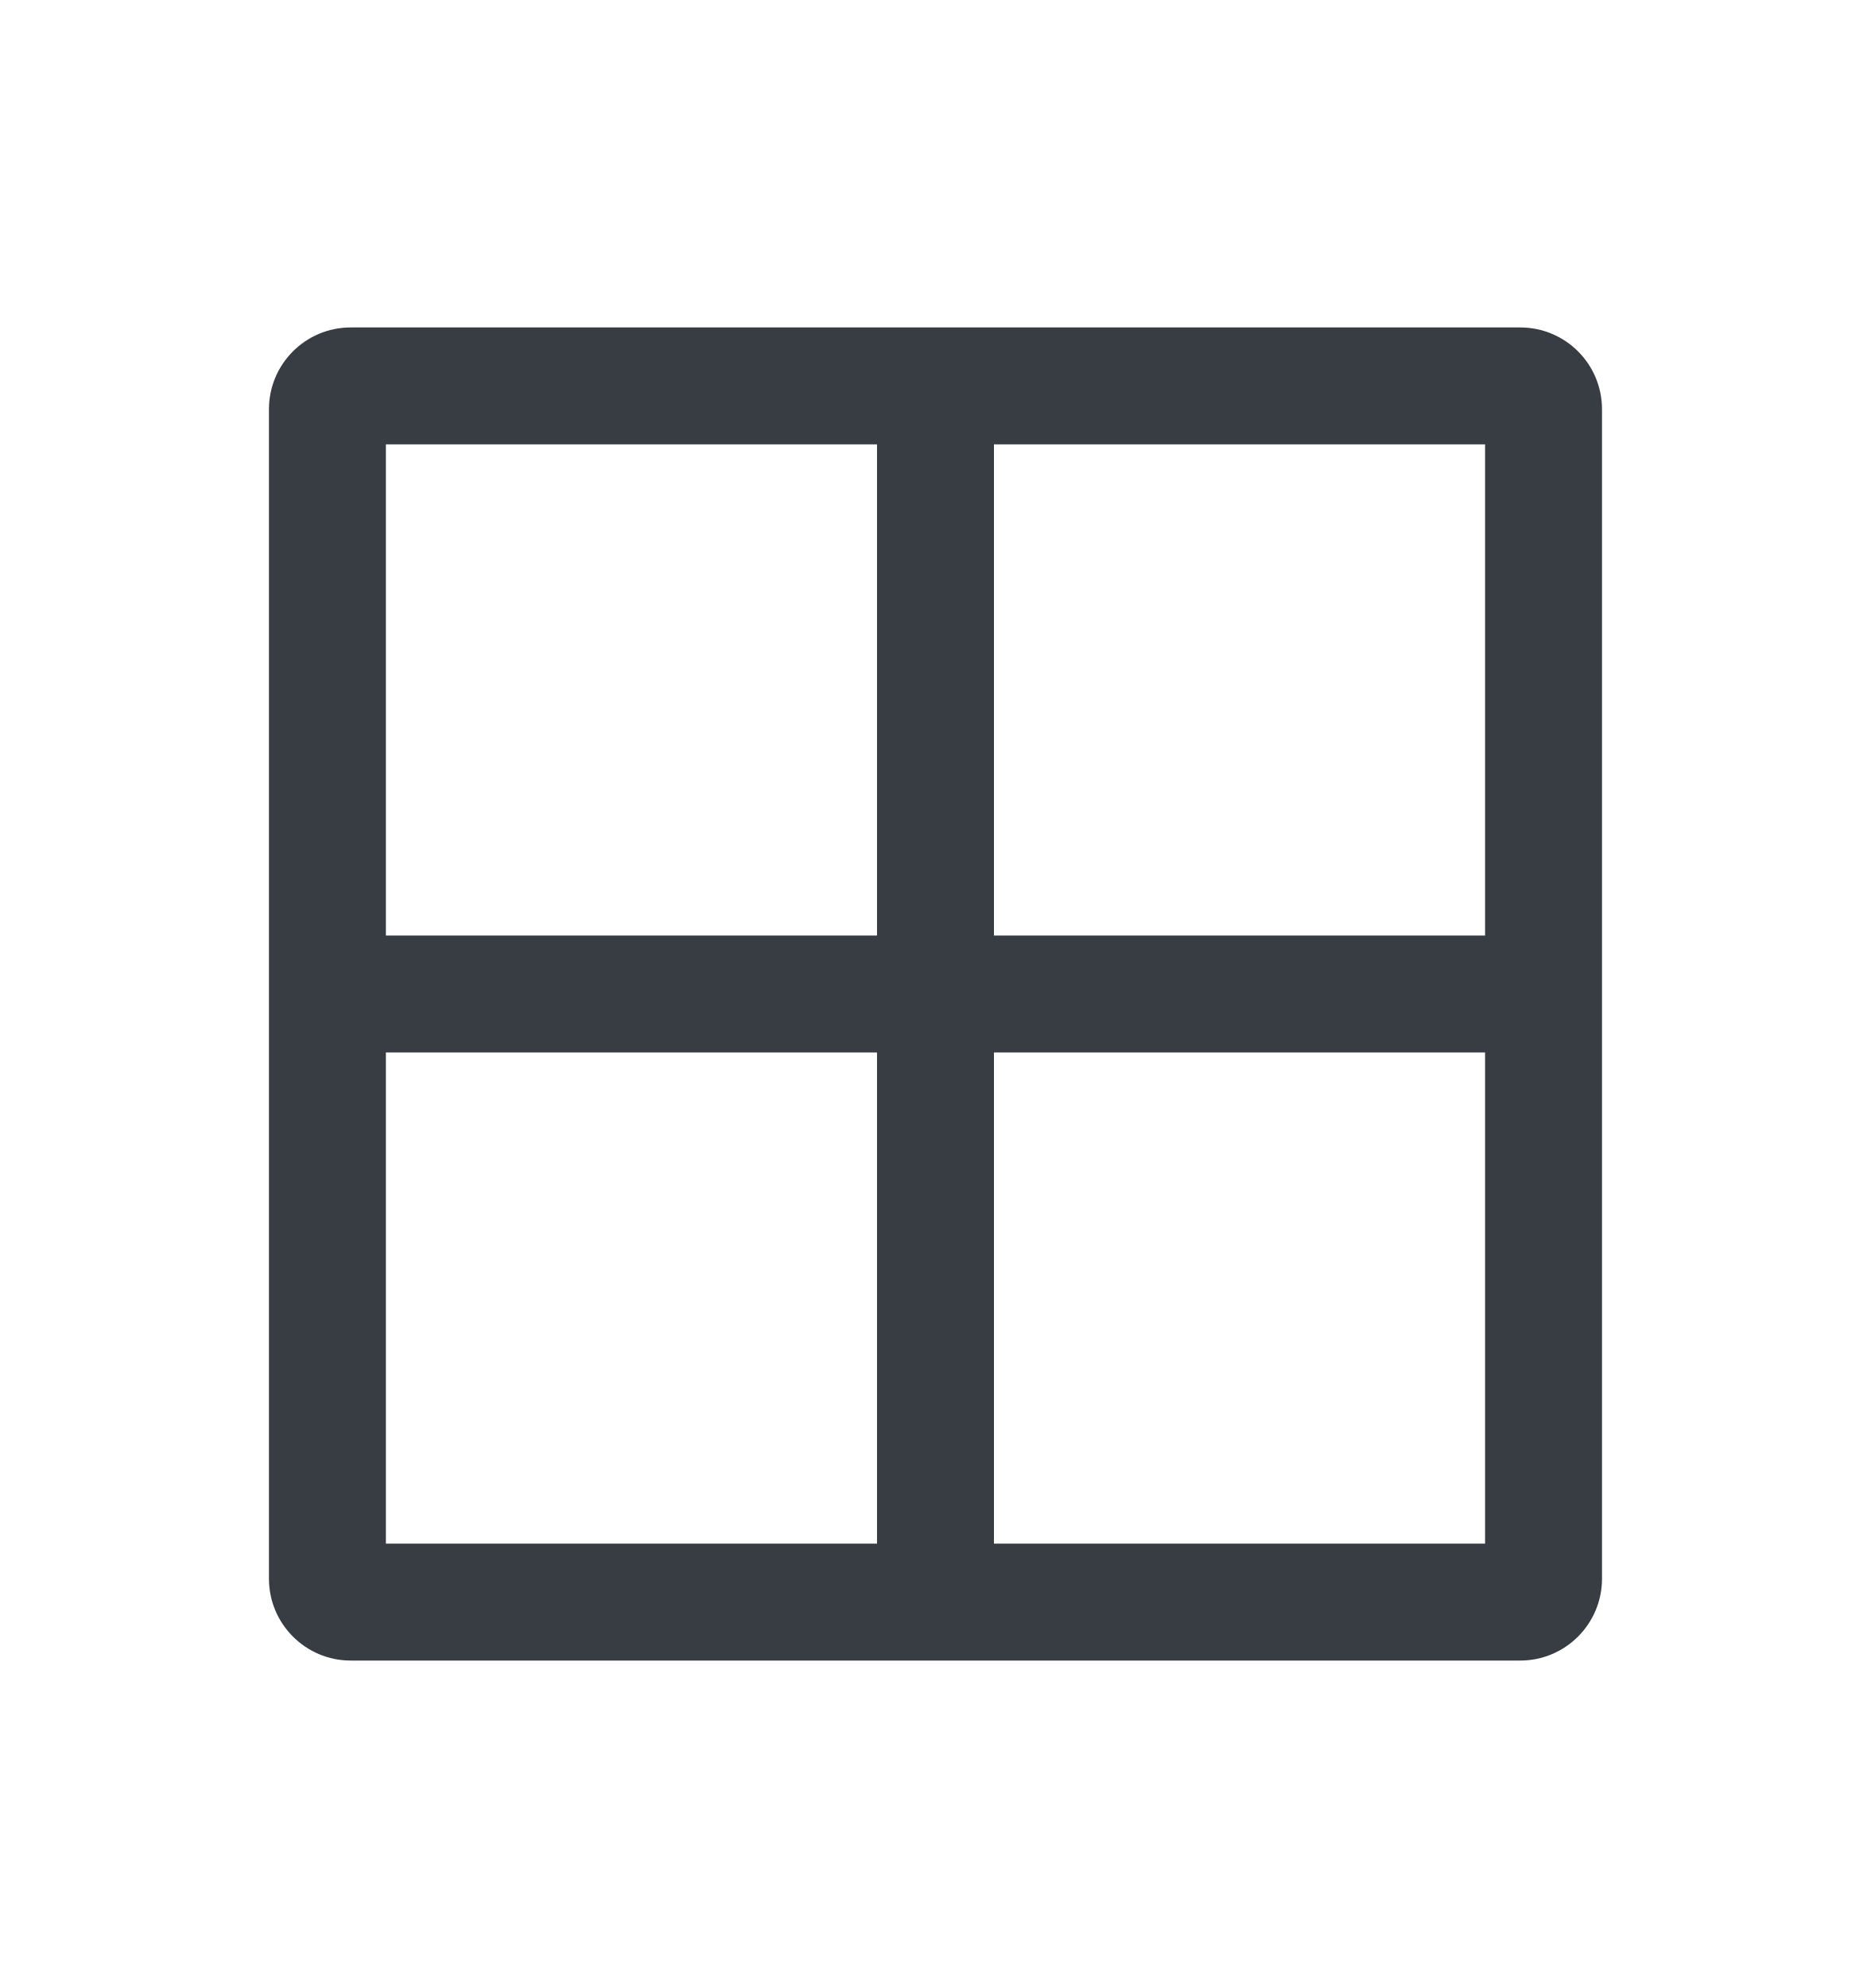
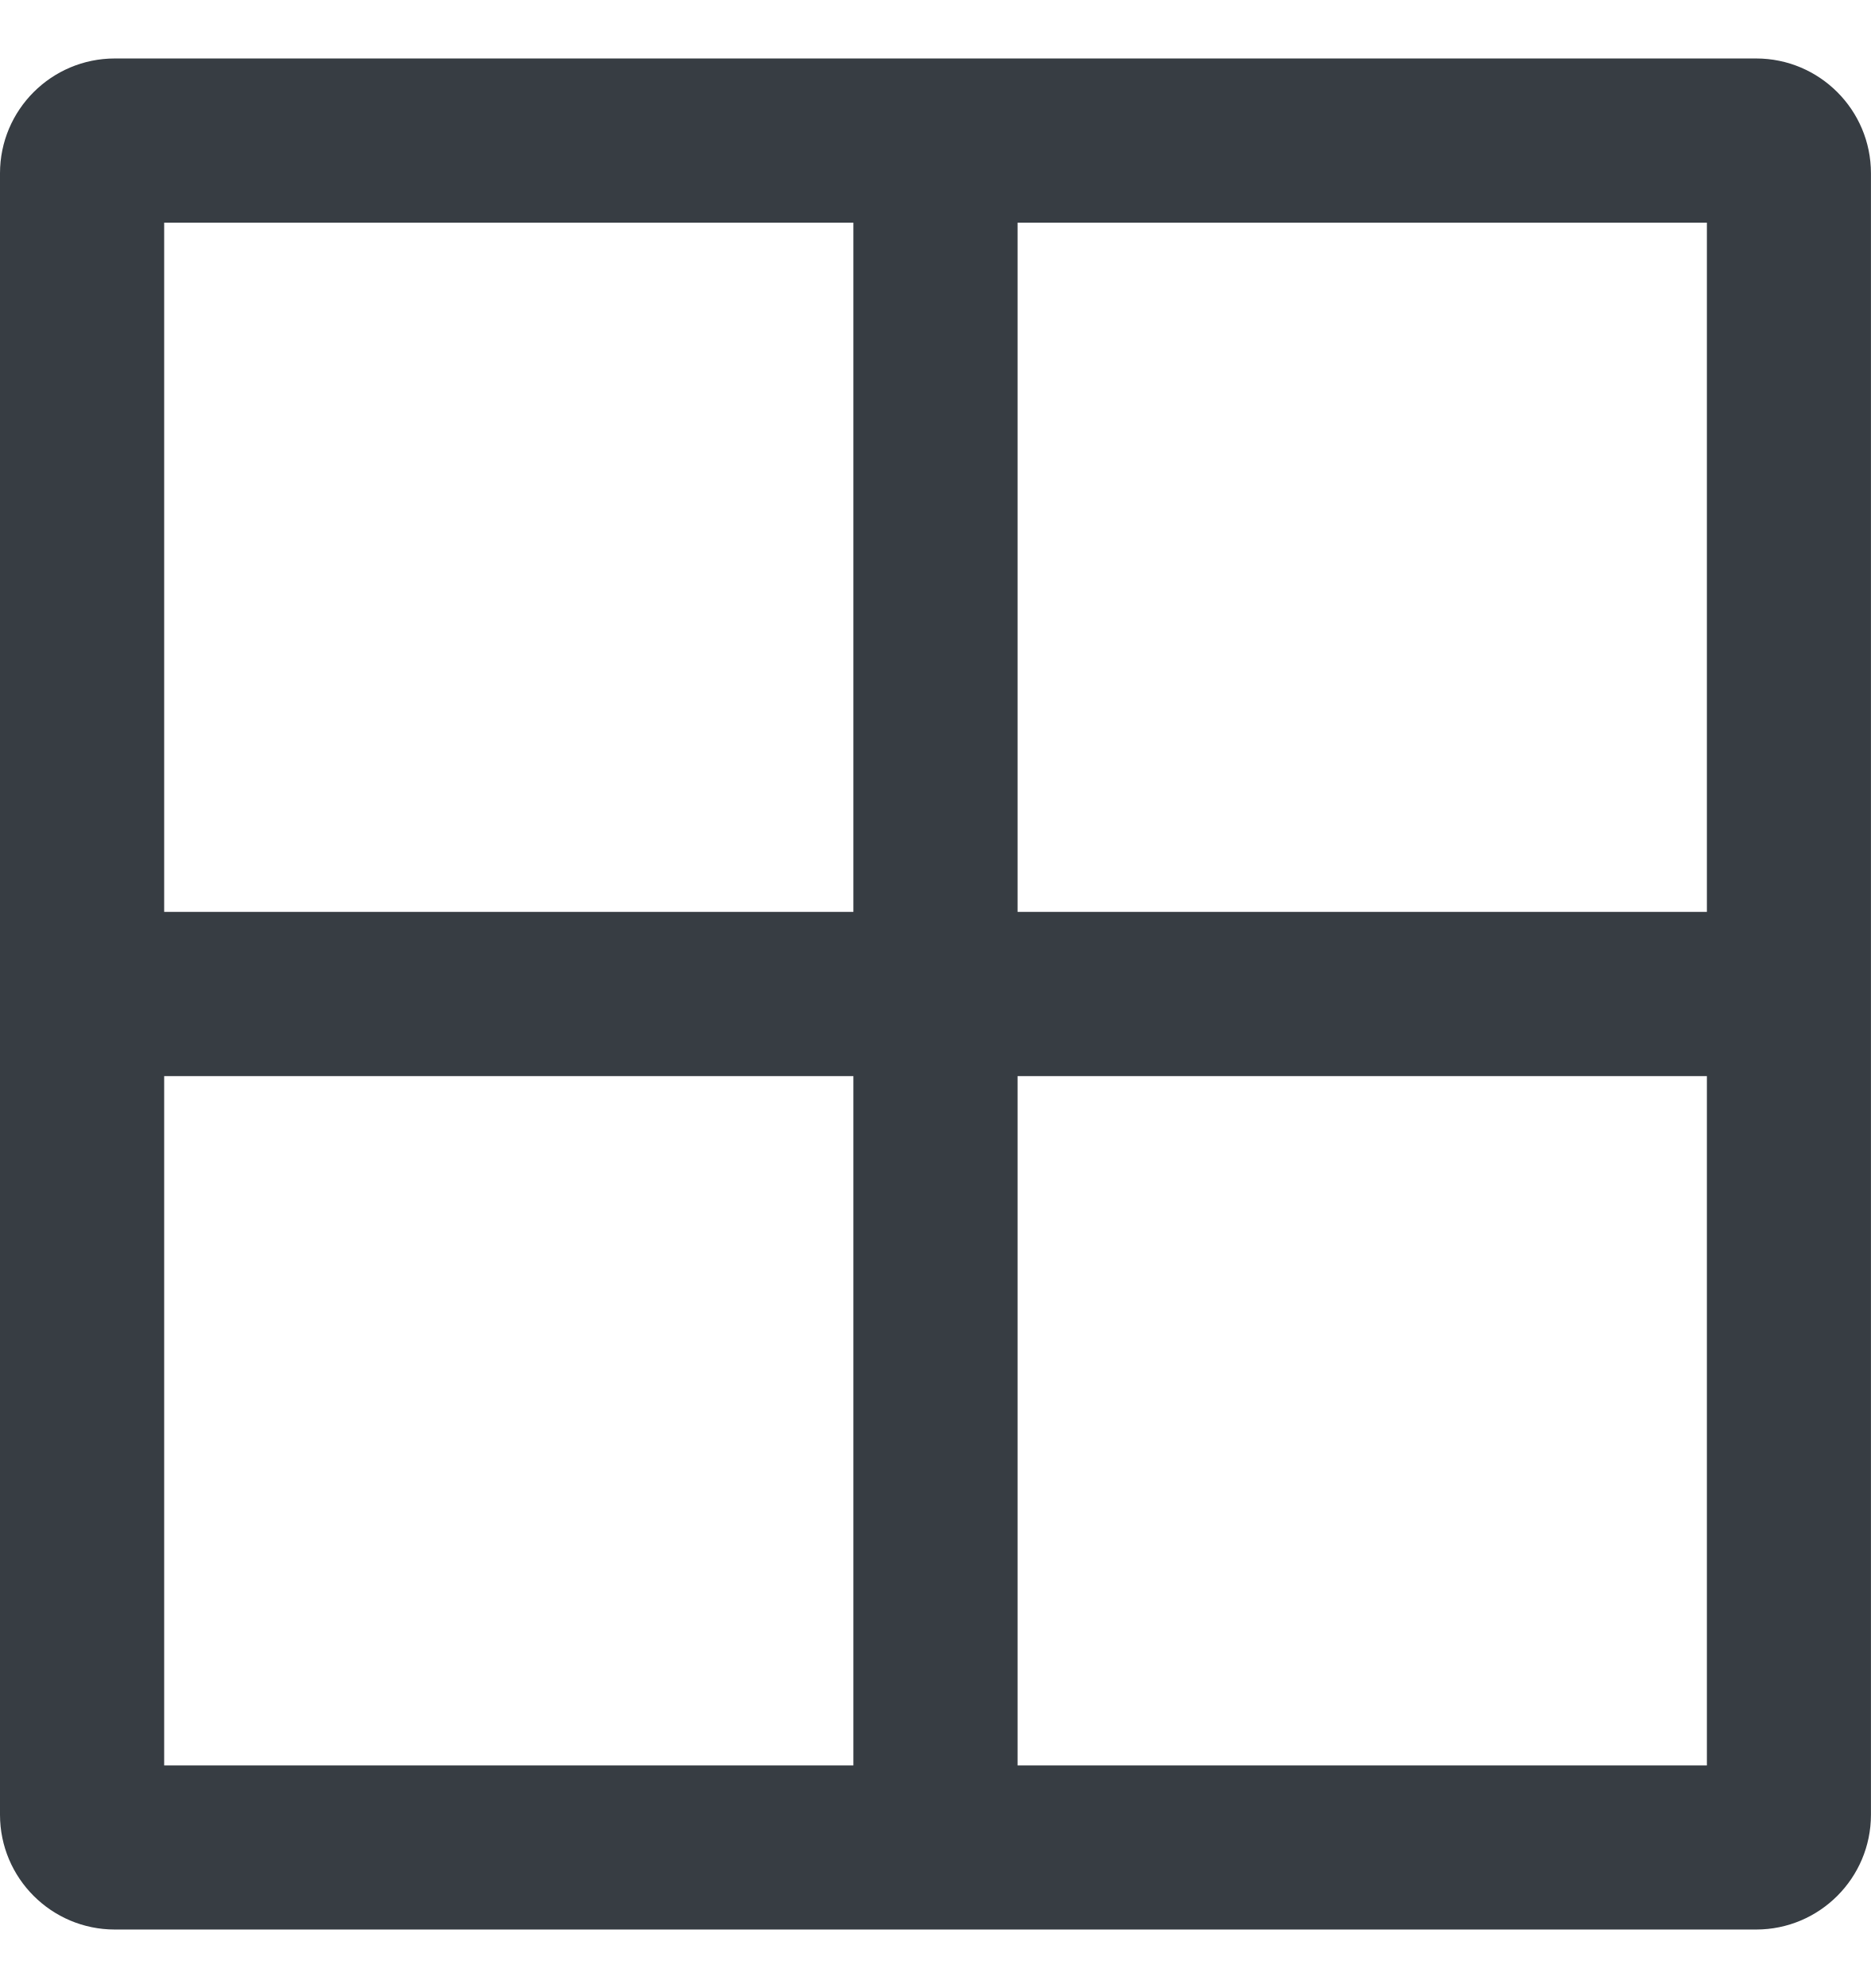
<svg width="16" height="17" viewBox="0 0 16 17" fill="none">
-   <path fill-rule="evenodd" clip-rule="evenodd" d="M8.5 9V13.2H12.7V9H8.5ZM7.5 9V13.2H3.3V9H7.5ZM8.5 8H12.7V3.8H8.5V8ZM7.5 3.8V8H3.3V3.8H7.5ZM13 2.8C13.387 2.8 13.7 3.113 13.7 3.5V13.5C13.7 13.886 13.387 14.2 13 14.2H3C2.613 14.2 2.3 13.886 2.3 13.5V3.5C2.3 3.113 2.613 2.8 3 2.8H13Z" fill="#373D43" />
+   <path fill-rule="evenodd" clip-rule="evenodd" d="M8.702 9.202V15.097H14.597V9.202H8.702ZM7.298 9.202V15.097H1.404V9.202H7.298ZM8.702 7.798H14.597V1.904H8.702V7.798ZM7.298 1.904V7.798H1.404V1.904H7.298ZM15.018 0.5C15.56 0.5 16 0.94 16 1.482V15.518C16 16.06 15.56 16.5 15.018 16.5H0.982C0.44 16.5 0 16.06 0 15.518V1.482C0 0.94 0.44 0.5 0.982 0.5H15.018Z" fill="#373D43" />
</svg>
